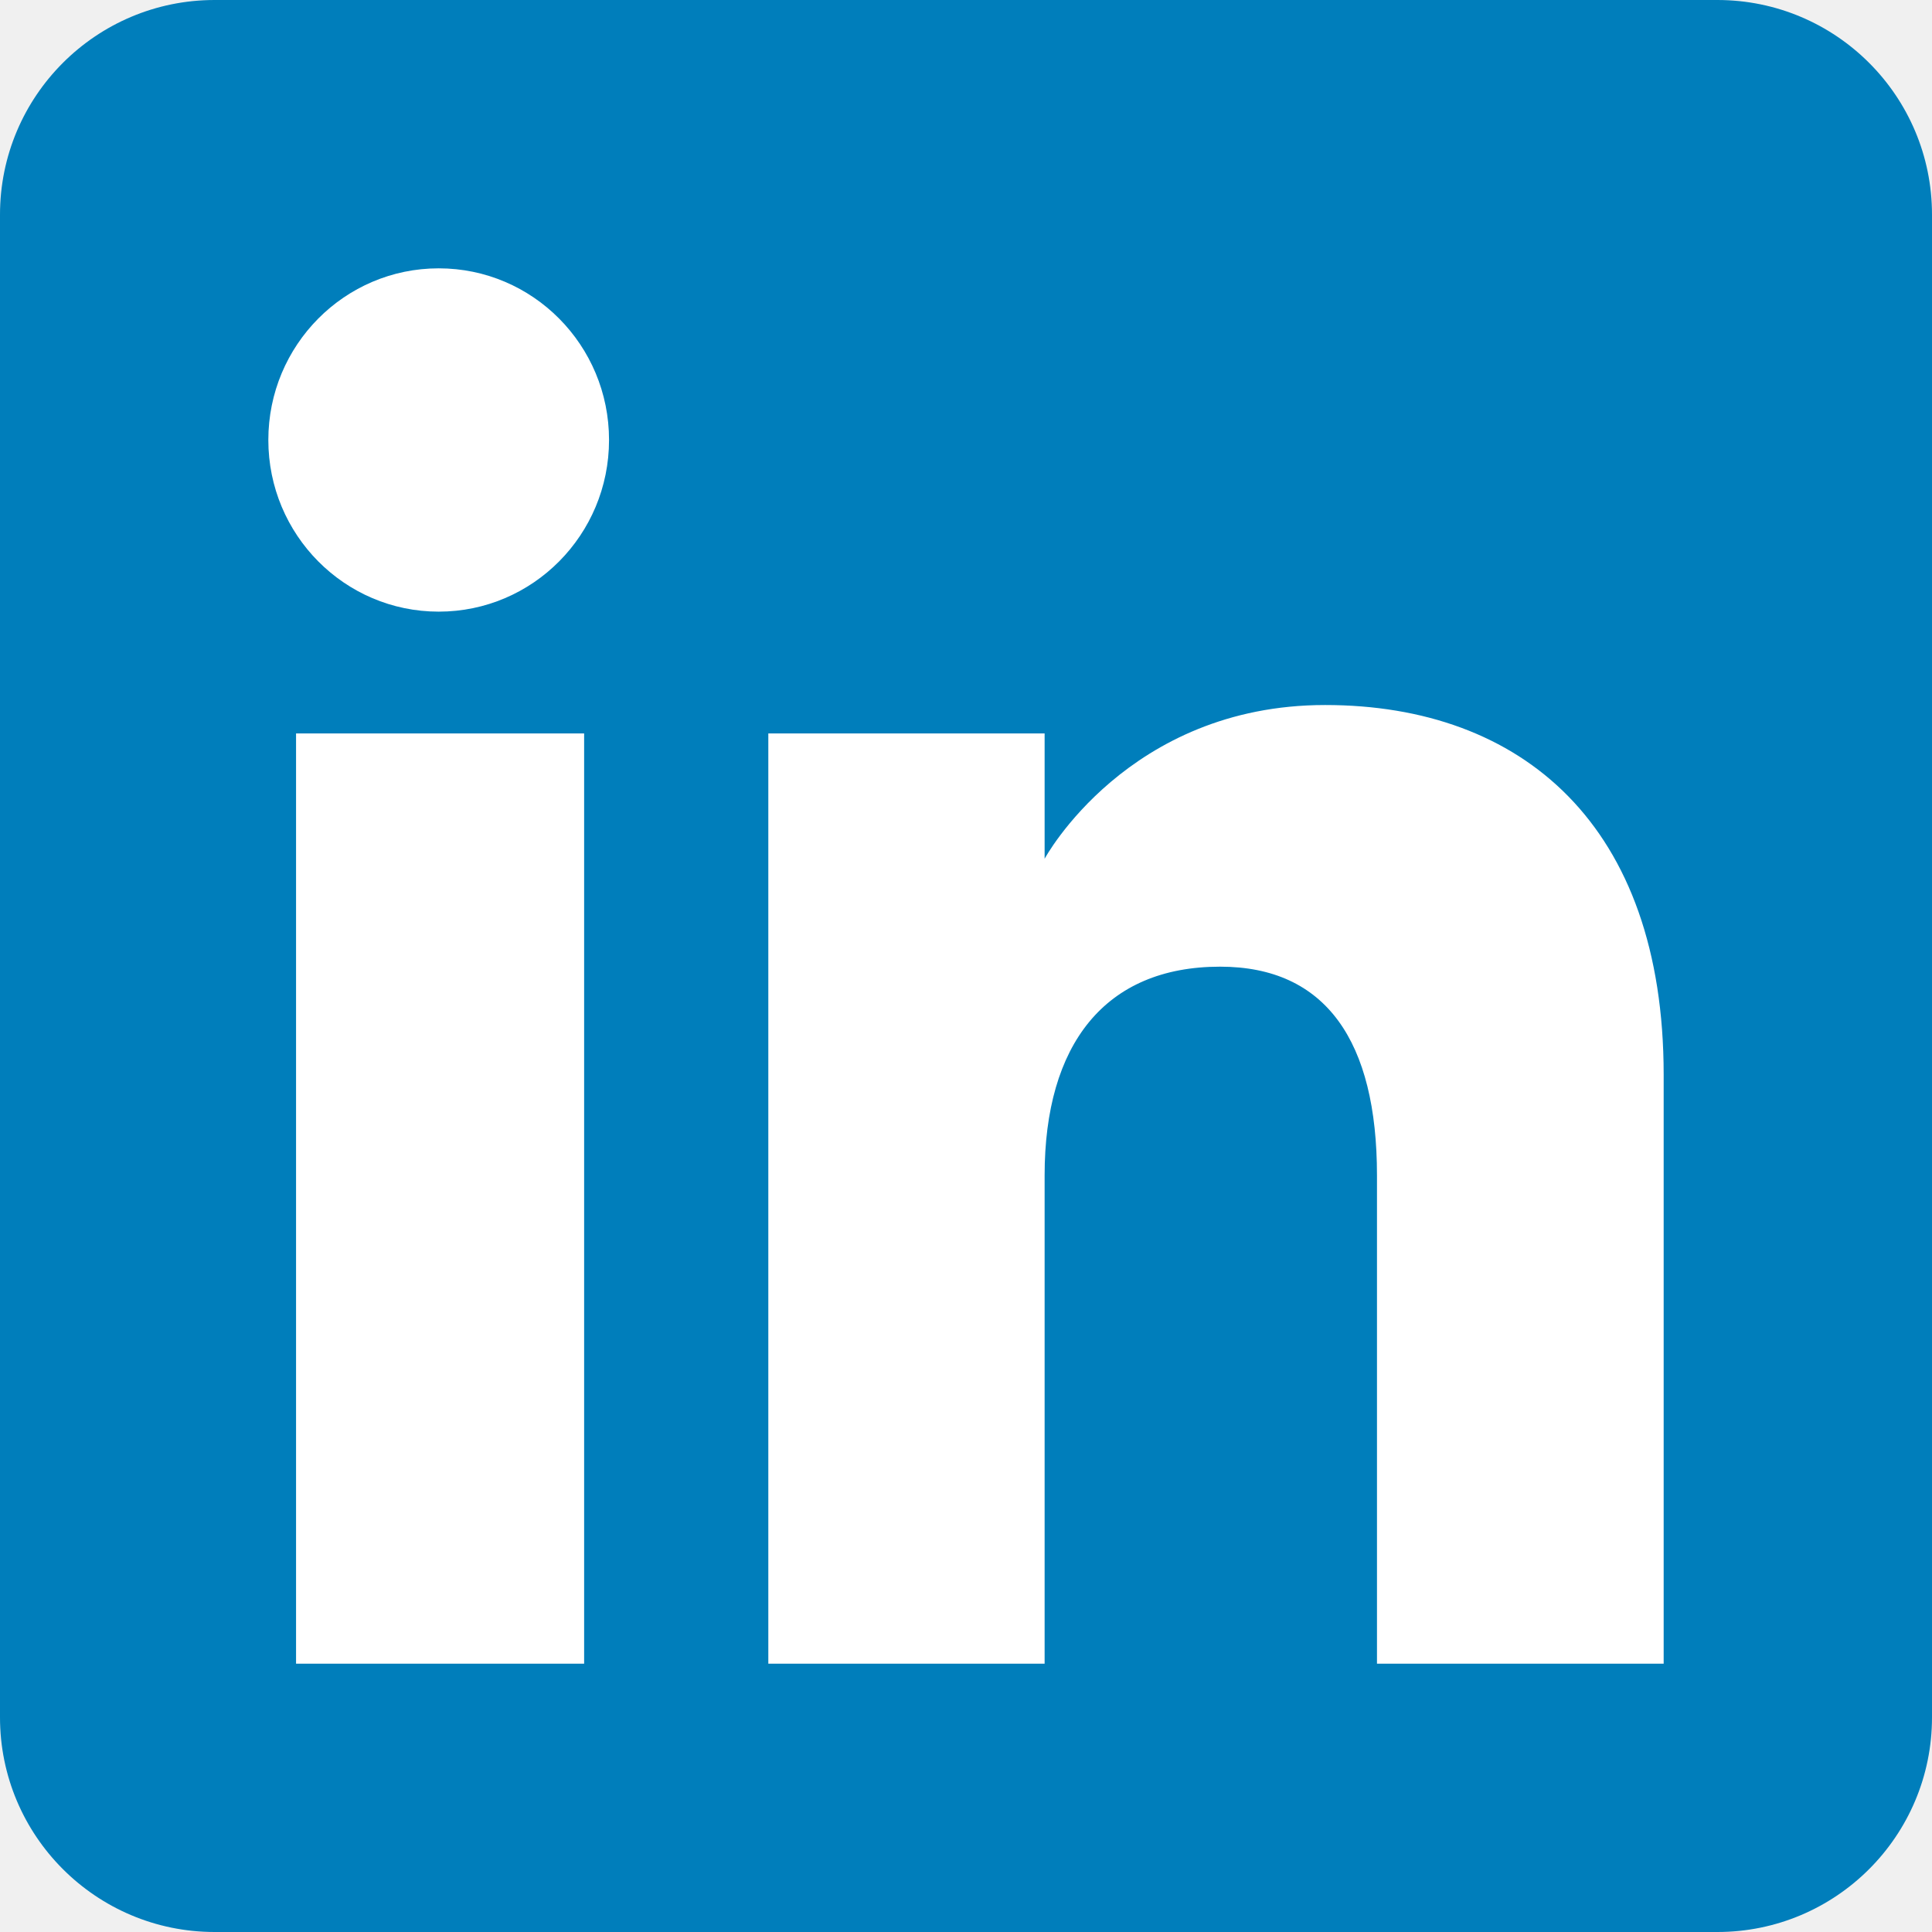
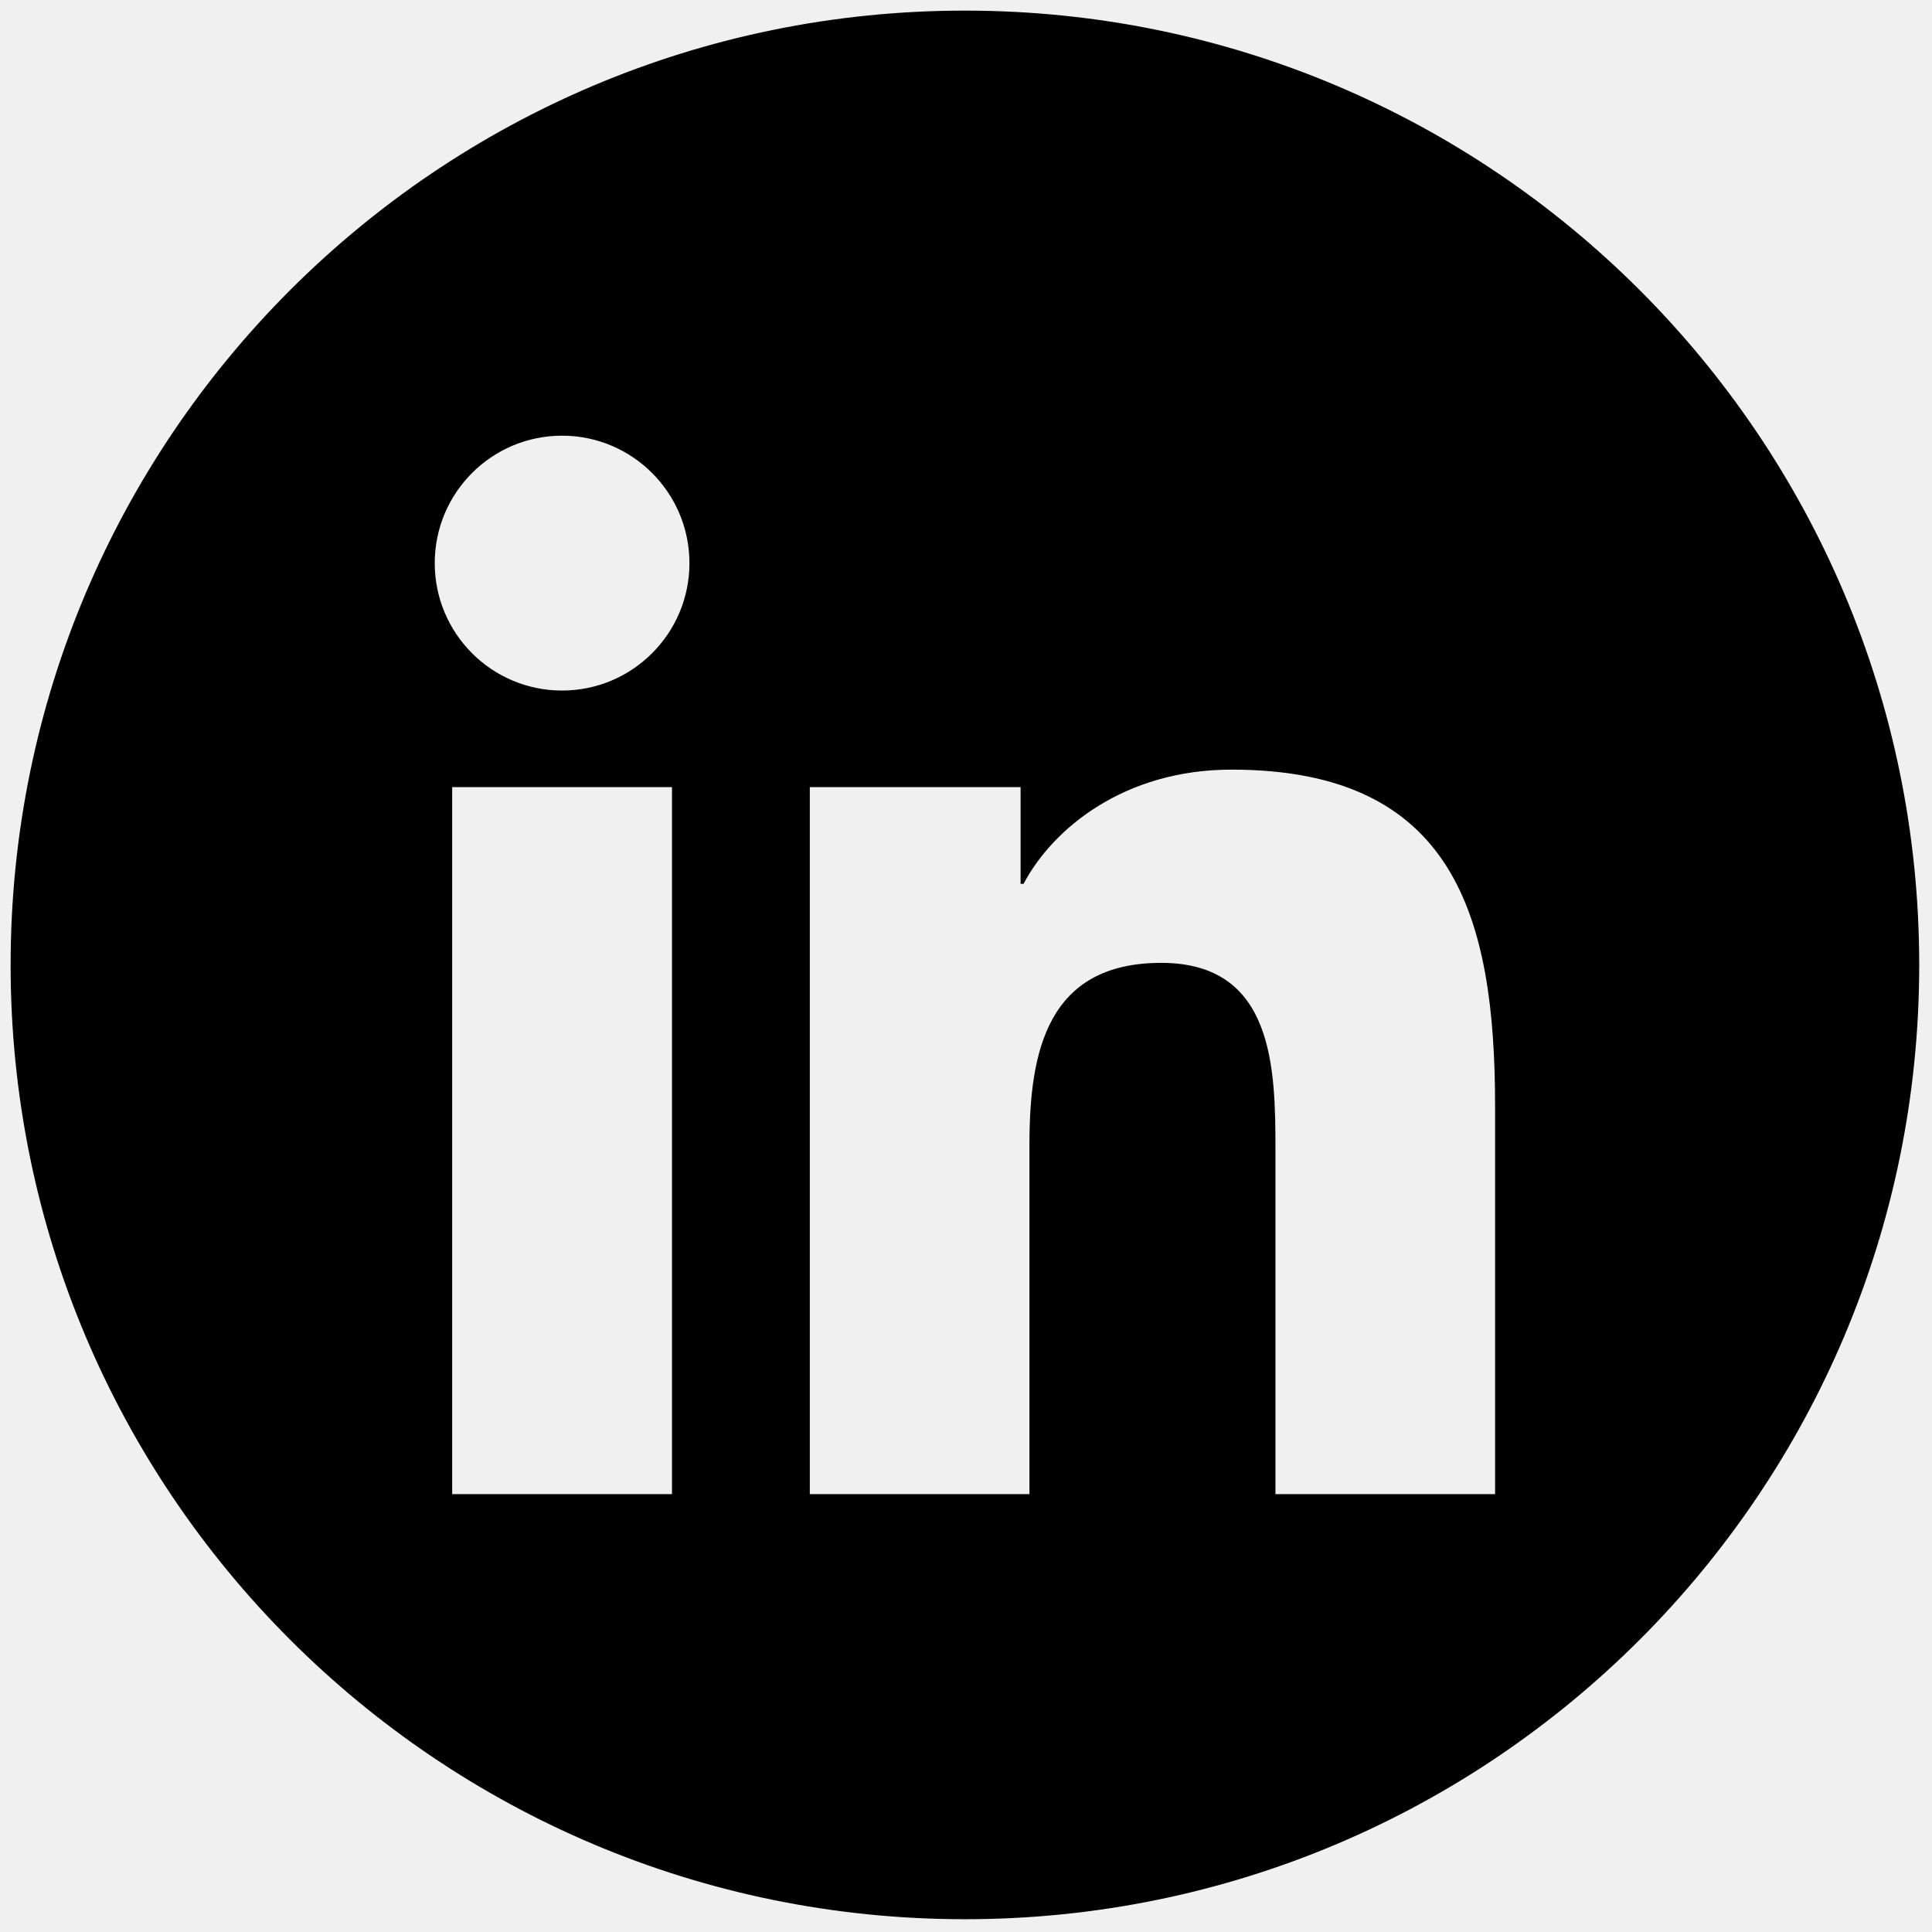
- <svg xmlns="http://www.w3.org/2000/svg" height="72" viewBox="0 0 72 72" width="72">
-   <g fill="none" fill-rule="evenodd">
-     <path d="M8,72 L64,72 C68.418,72 72,68.418 72,64 L72,8 C72,3.582 68.418,-8.11624501e-16 64,0 L8,0 C3.582,8.11624501e-16 -5.41083001e-16,3.582 0,8 L0,64 C5.41083001e-16,68.418 3.582,72 8,72 Z" fill="#007EBB" />
-     <path d="M62,62 L51.316,62 L51.316,43.802 C51.316,38.813 49.42,36.025 45.471,36.025 C41.175,36.025 38.93,38.926 38.93,43.802 L38.93,62 L28.633,62 L28.633,27.333 L38.93,27.333 L38.93,32.003 C38.93,32.003 42.026,26.274 49.383,26.274 C56.736,26.274 62,30.764 62,40.051 L62,62 Z M16.349,22.794 C12.842,22.794 10,19.93 10,16.397 C10,12.864 12.842,10 16.349,10 C19.857,10 22.697,12.864 22.697,16.397 C22.697,19.93 19.857,22.794 16.349,22.794 Z M11.033,62 L21.769,62 L21.769,27.333 L11.033,27.333 L11.033,62 Z" fill="#FFF" />
+ <svg xmlns="http://www.w3.org/2000/svg" version="1.1" width="256" height="256" viewBox="0 0 256 256" xml:space="preserve">
+   <g style="stroke: none; stroke-width: 0; stroke-dasharray: none; stroke-linecap: butt; stroke-linejoin: miter; stroke-miterlimit: 10; fill: none; fill-rule: nonzero; opacity: 1;" transform="translate(1.406593 1.406593) scale(2.81 2.81)">
+     <path d="M 45 0 C 20.147 0 0 20.147 0 45 c 0 24.853 20.147 45 45 45 c 24.853 0 45 -20.147 45 -45 C 90 20.147 69.853 0 45 0 z M 31.187 69.956 H 20.822 V 36.617 h 10.365 V 69.956 z M 26.005 32.062 c -3.32 0 -6.005 -2.692 -6.005 -6.007 c 0 -3.318 2.685 -6.011 6.005 -6.011 c 3.313 0 6.005 2.692 6.005 6.011 C 32.01 29.37 29.317 32.062 26.005 32.062 z M 70 69.956 H 59.643 V 53.743 c 0 -3.867 -0.067 -8.84 -5.385 -8.84 c -5.392 0 -6.215 4.215 -6.215 8.562 v 16.491 H 37.686 V 36.617 h 9.939 v 4.559 h 0.141 c 1.383 -2.622 4.764 -5.385 9.804 -5.385 C 68.063 35.791 70 42.694 70 51.671 V 69.956 z" style="stroke: none; stroke-width: 1; stroke-dasharray: none; stroke-linecap: butt; stroke-linejoin: miter; stroke-miterlimit: 10; fill: rgb(0,0,0); fill-rule: nonzero; opacity: 1;" transform=" matrix(1 0 0 1 0 0) " stroke-linecap="round" />
  </g>
</svg>
